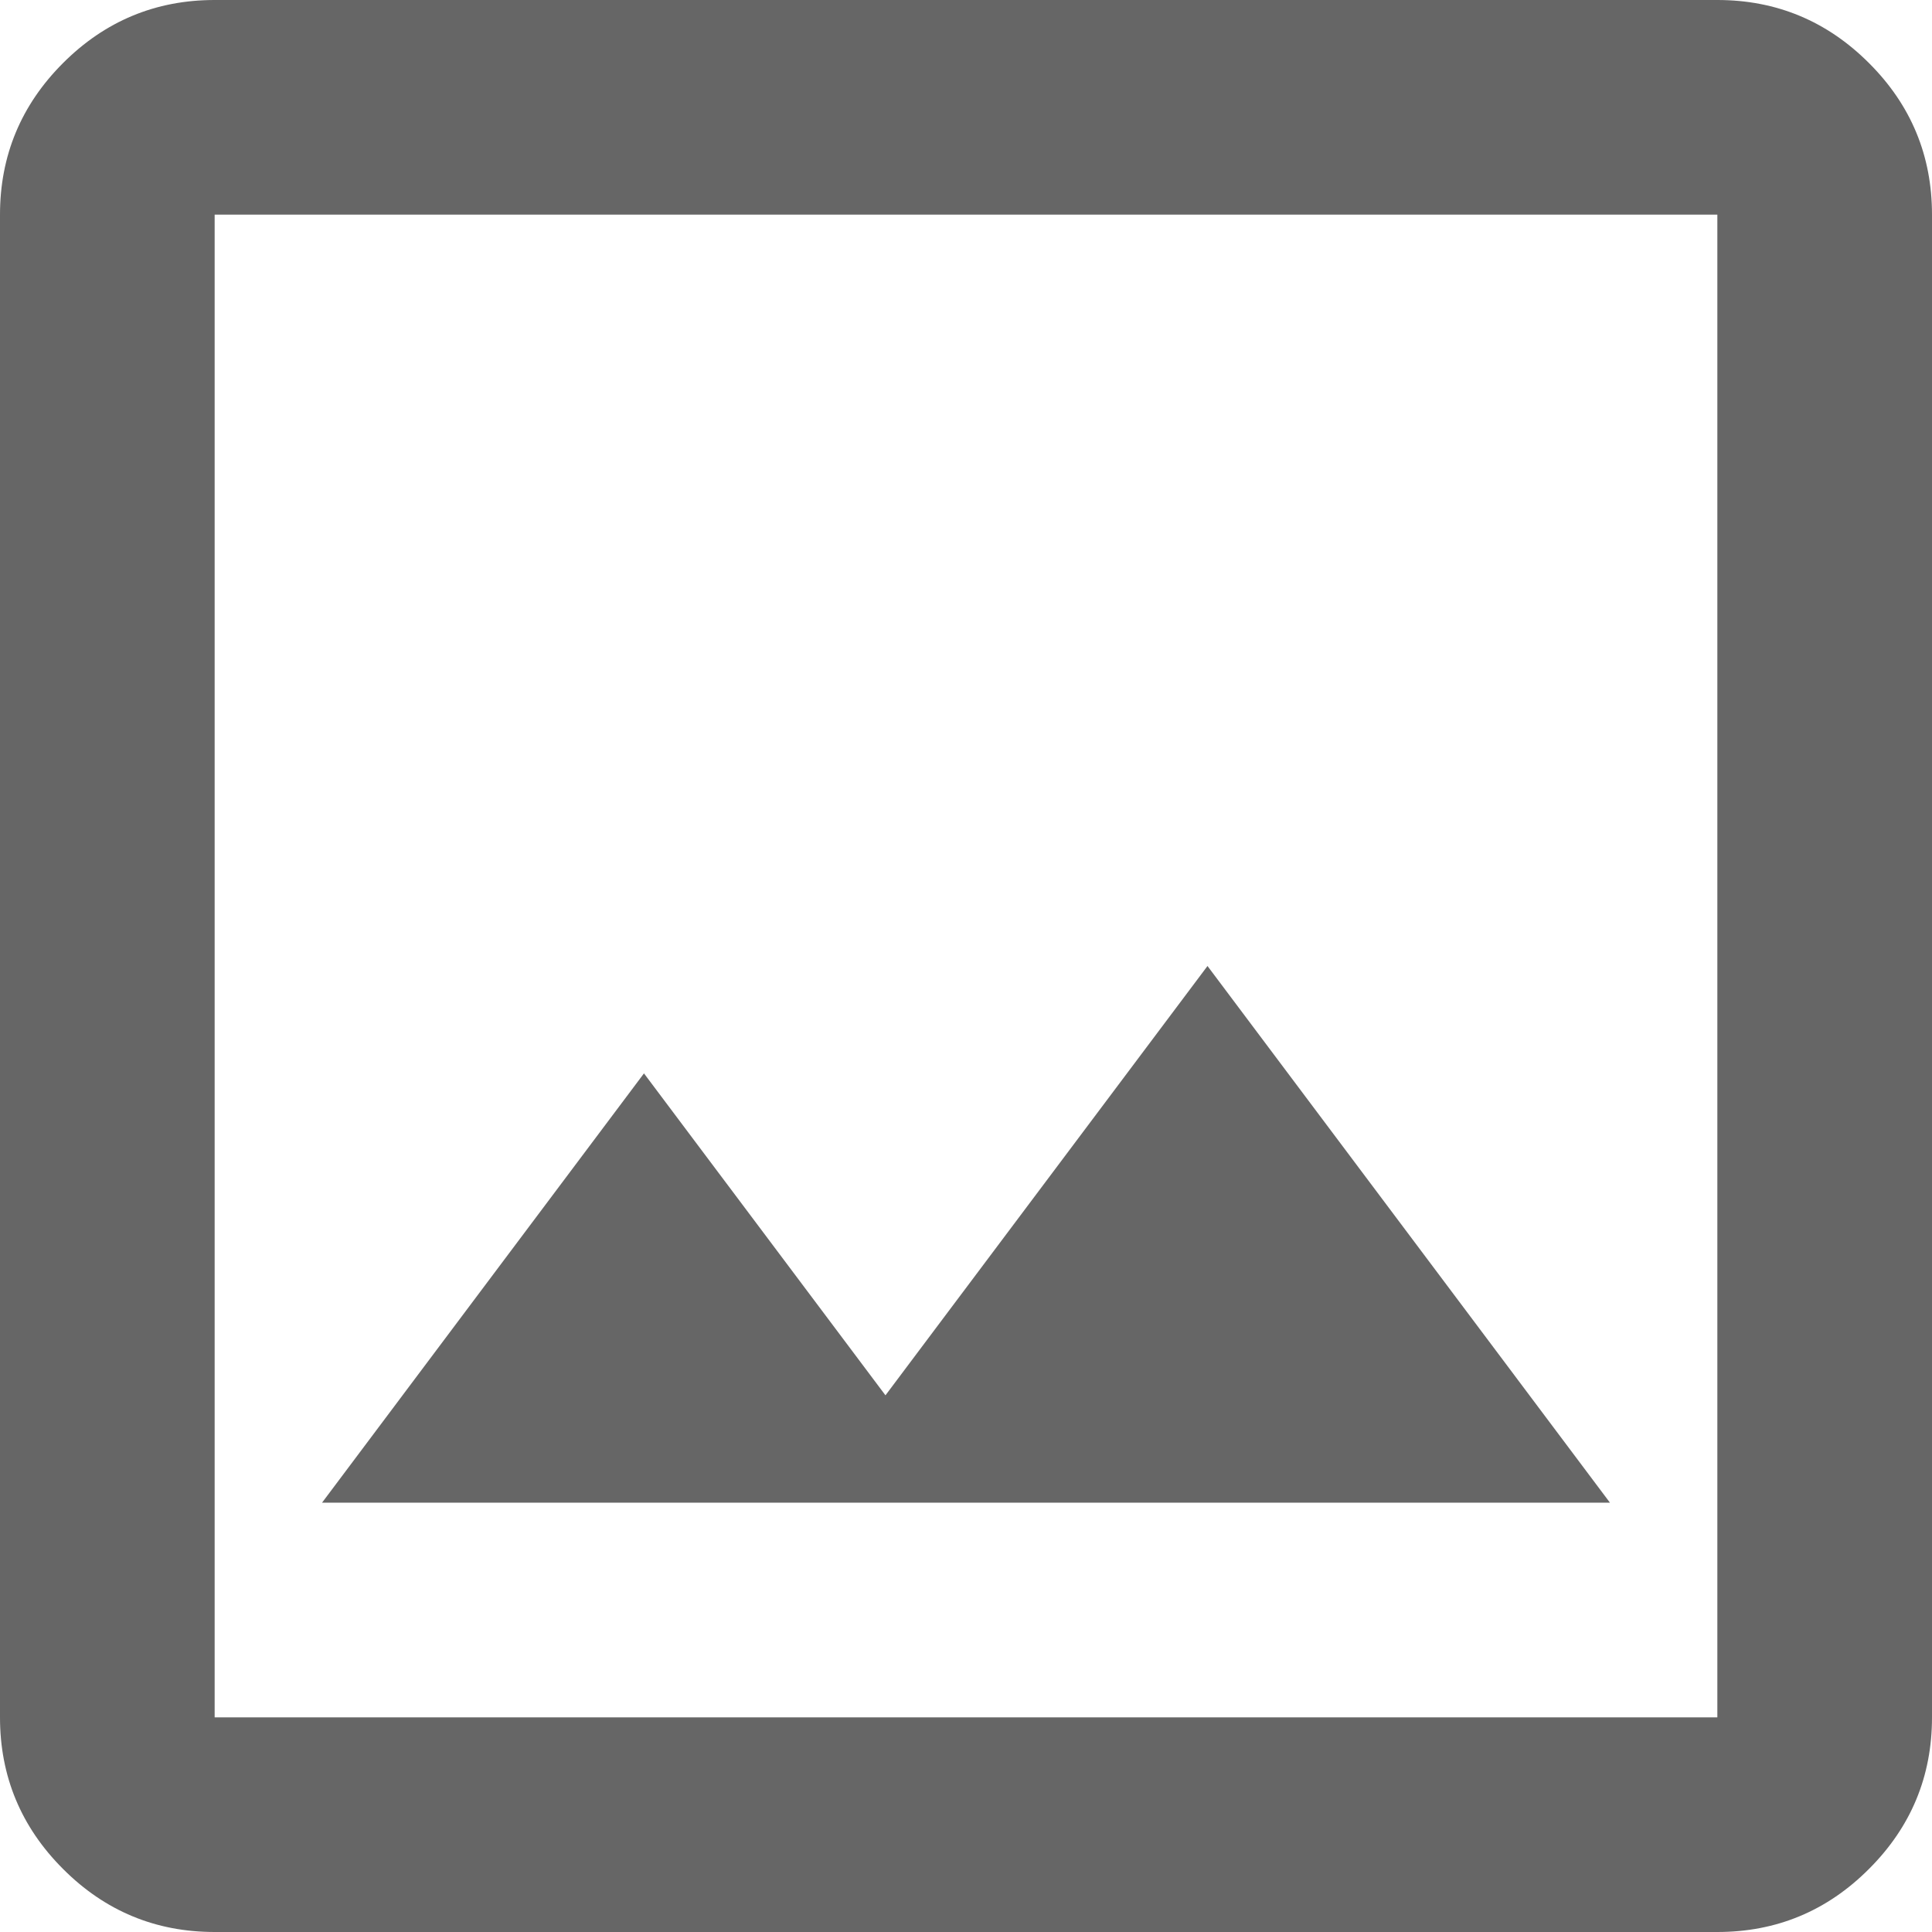
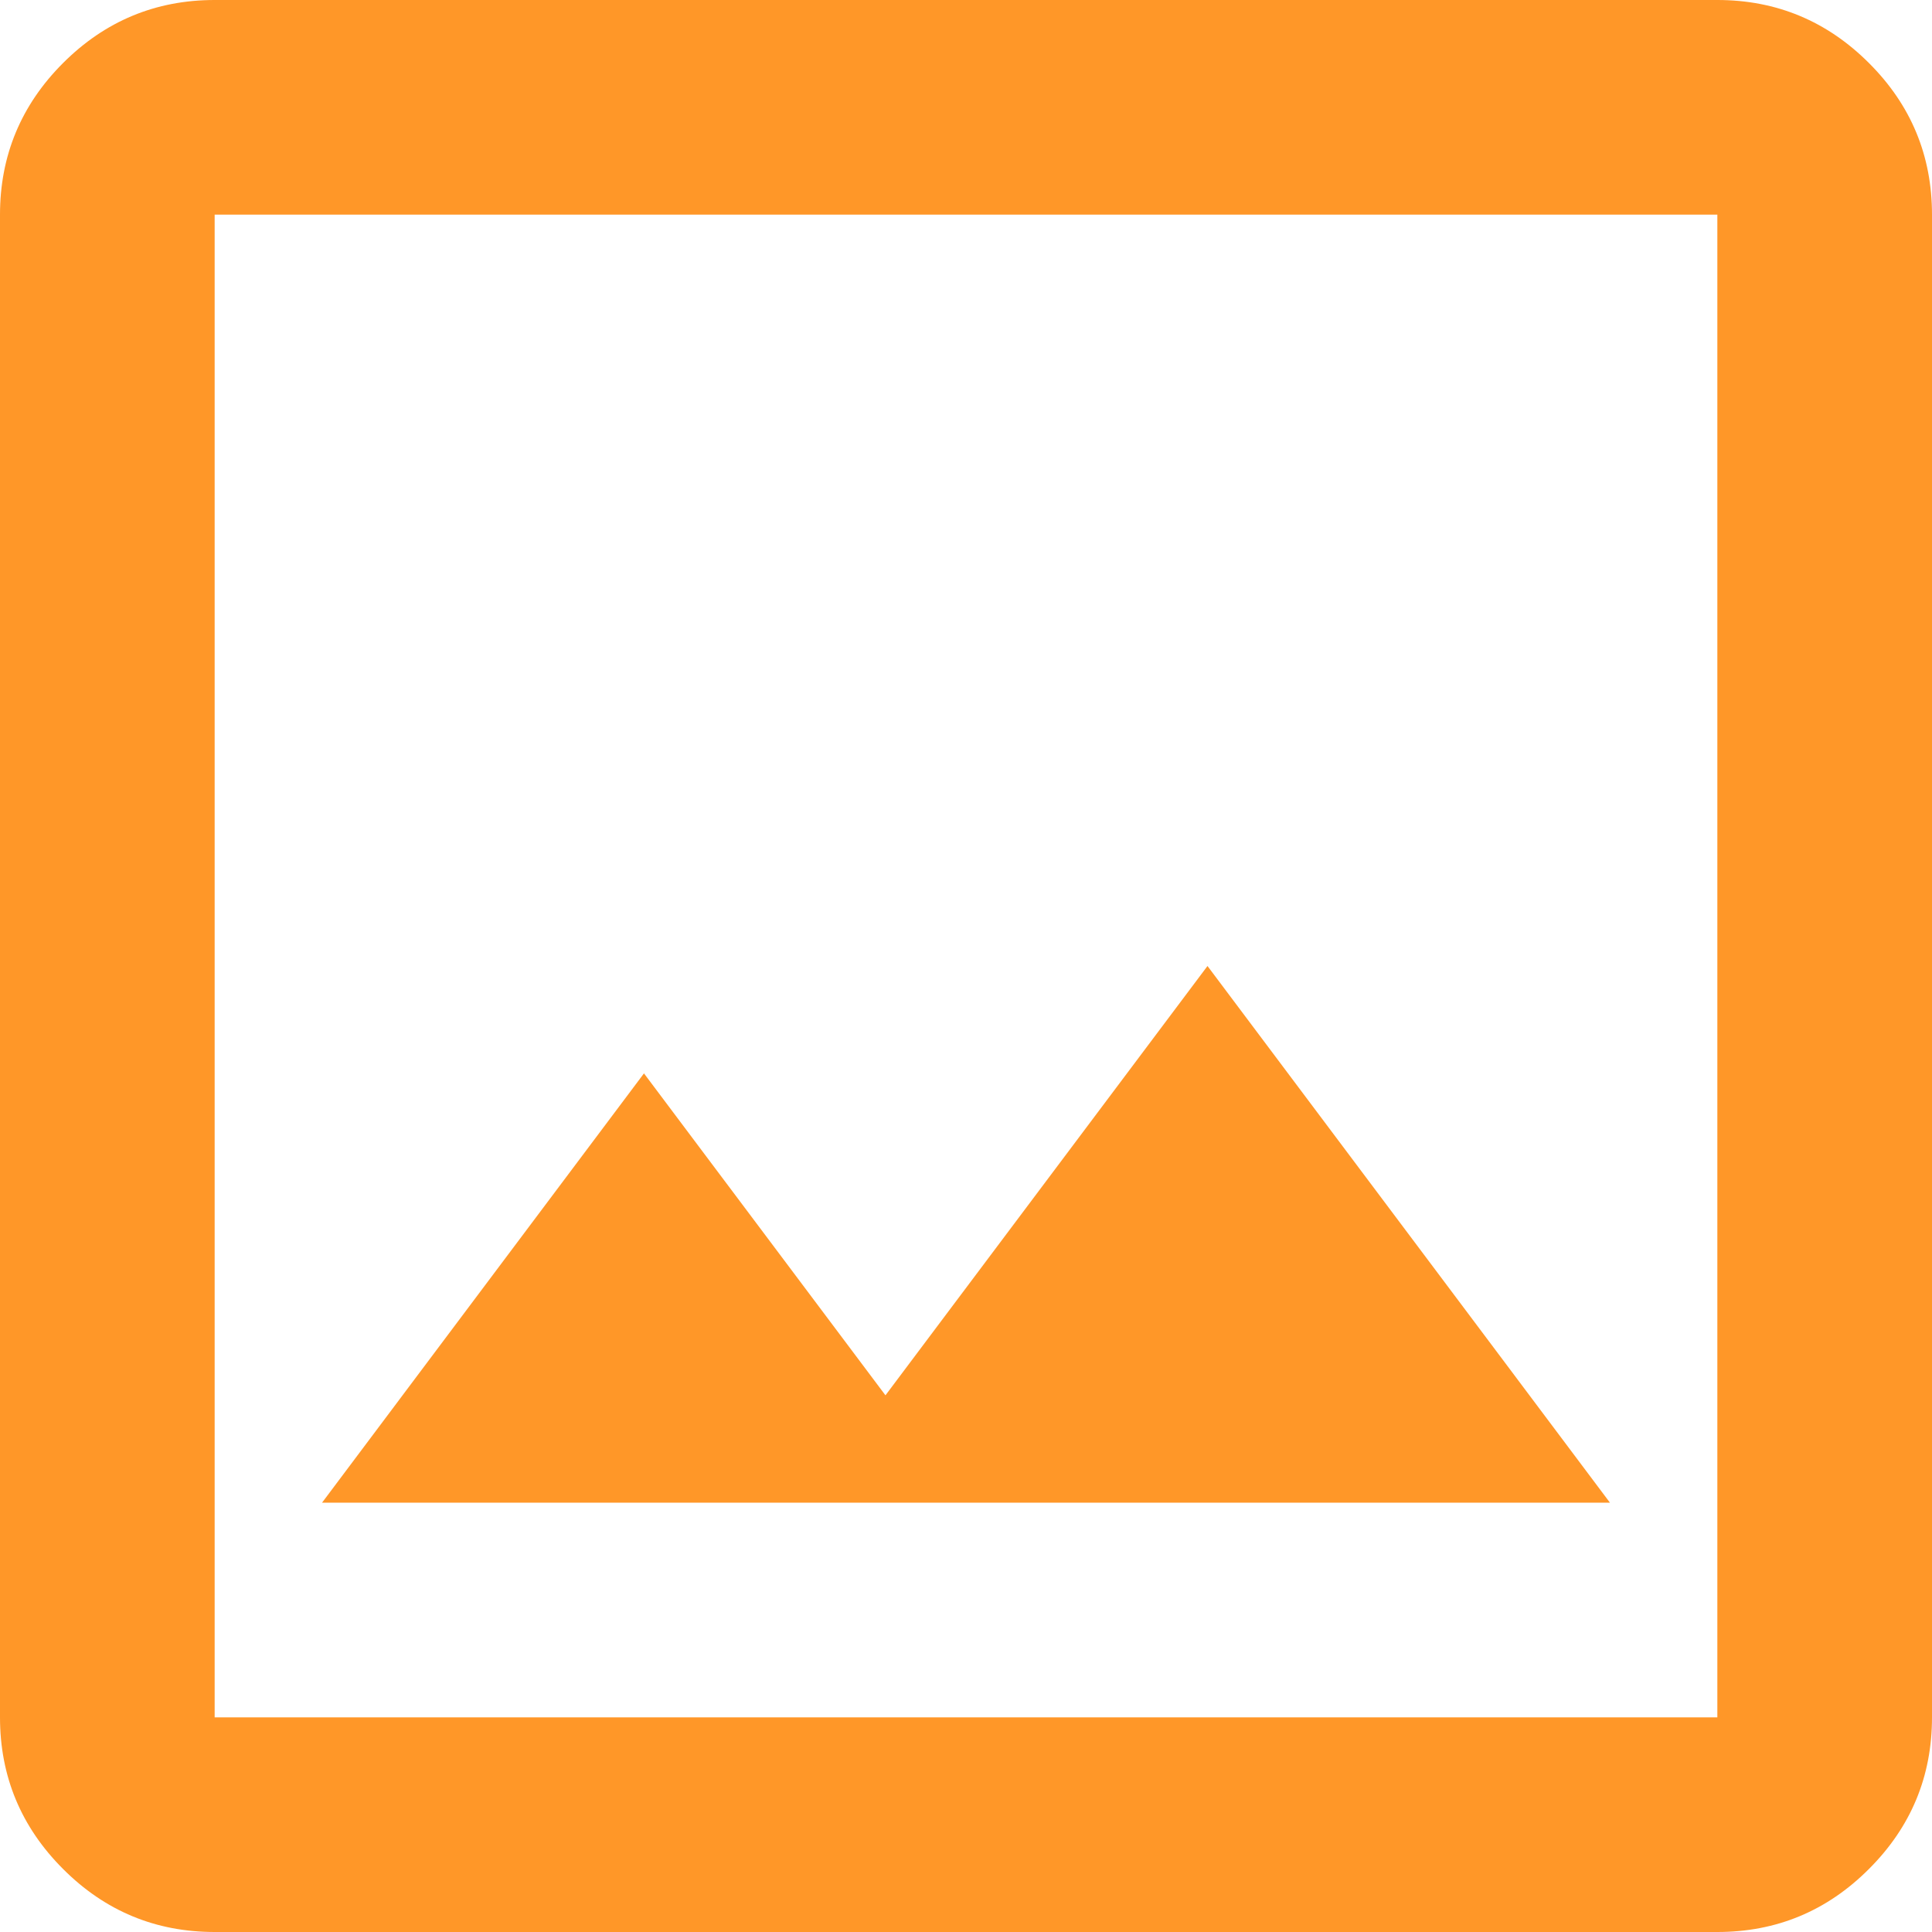
- <svg xmlns="http://www.w3.org/2000/svg" width="19" height="19" viewBox="0 0 19 19" fill="none">
-   <path d="M2.111 19C1.531 19 1.033 18.794 0.62 18.38C0.207 17.967 0 17.469 0 16.889V2.111C0 1.531 0.207 1.033 0.62 0.62C1.033 0.207 1.531 0 2.111 0H16.889C17.469 0 17.967 0.207 18.38 0.62C18.794 1.033 19 1.531 19 2.111V16.889C19 17.469 18.794 17.967 18.38 18.38C17.967 18.794 17.469 19 16.889 19H2.111ZM2.111 16.889H16.889V2.111H2.111V16.889ZM3.167 14.778H15.833L11.875 9.5L8.708 13.722L6.333 10.556L3.167 14.778ZM2.111 16.889V2.111V16.889Z" fill="#666666" />
+ <svg xmlns="http://www.w3.org/2000/svg" width="19" height="19" viewBox="0 0 19 19" fill="#FF9728">
+   <path d="M2.111 19C1.531 19 1.033 18.794 0.62 18.38C0.207 17.967 0 17.469 0 16.889V2.111C0 1.531 0.207 1.033 0.62 0.62C1.033 0.207 1.531 0 2.111 0H16.889C17.469 0 17.967 0.207 18.38 0.62C18.794 1.033 19 1.531 19 2.111V16.889C19 17.469 18.794 17.967 18.38 18.38C17.967 18.794 17.469 19 16.889 19H2.111ZM2.111 16.889H16.889V2.111H2.111V16.889ZM3.167 14.778H15.833L11.875 9.5L8.708 13.722L6.333 10.556L3.167 14.778ZM2.111 16.889V2.111V16.889Z" fill="#FF9728" />
</svg>
